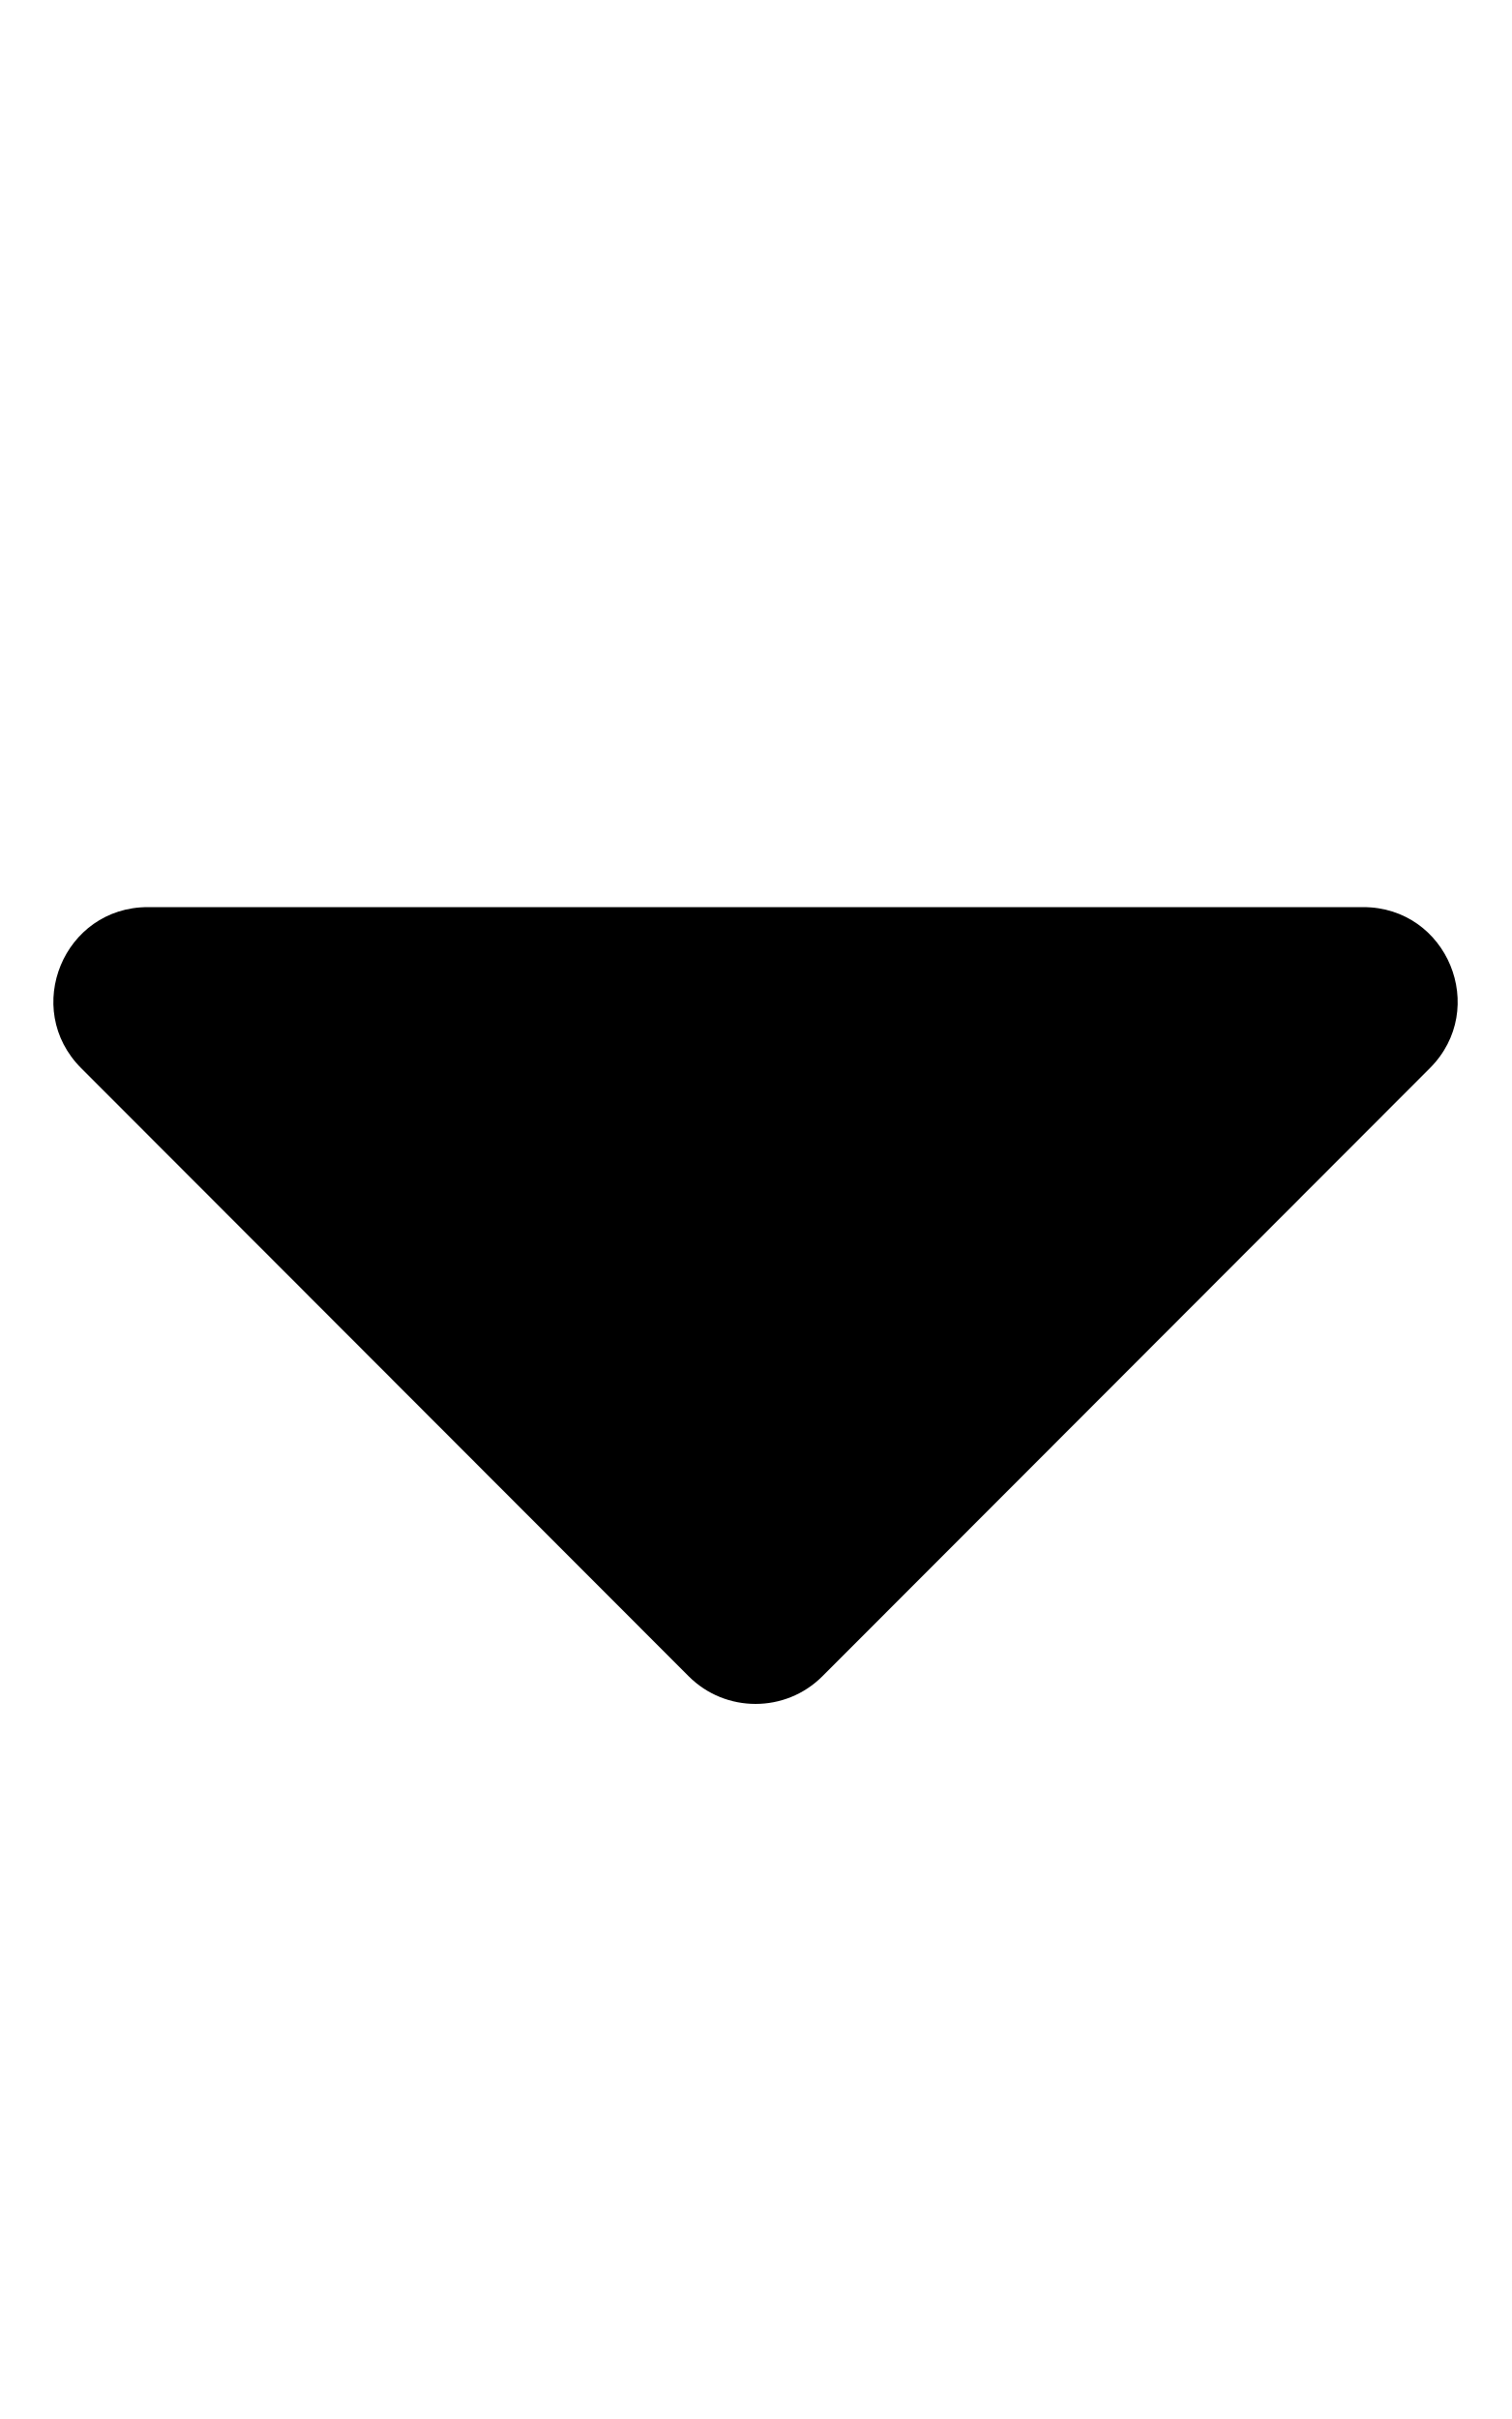
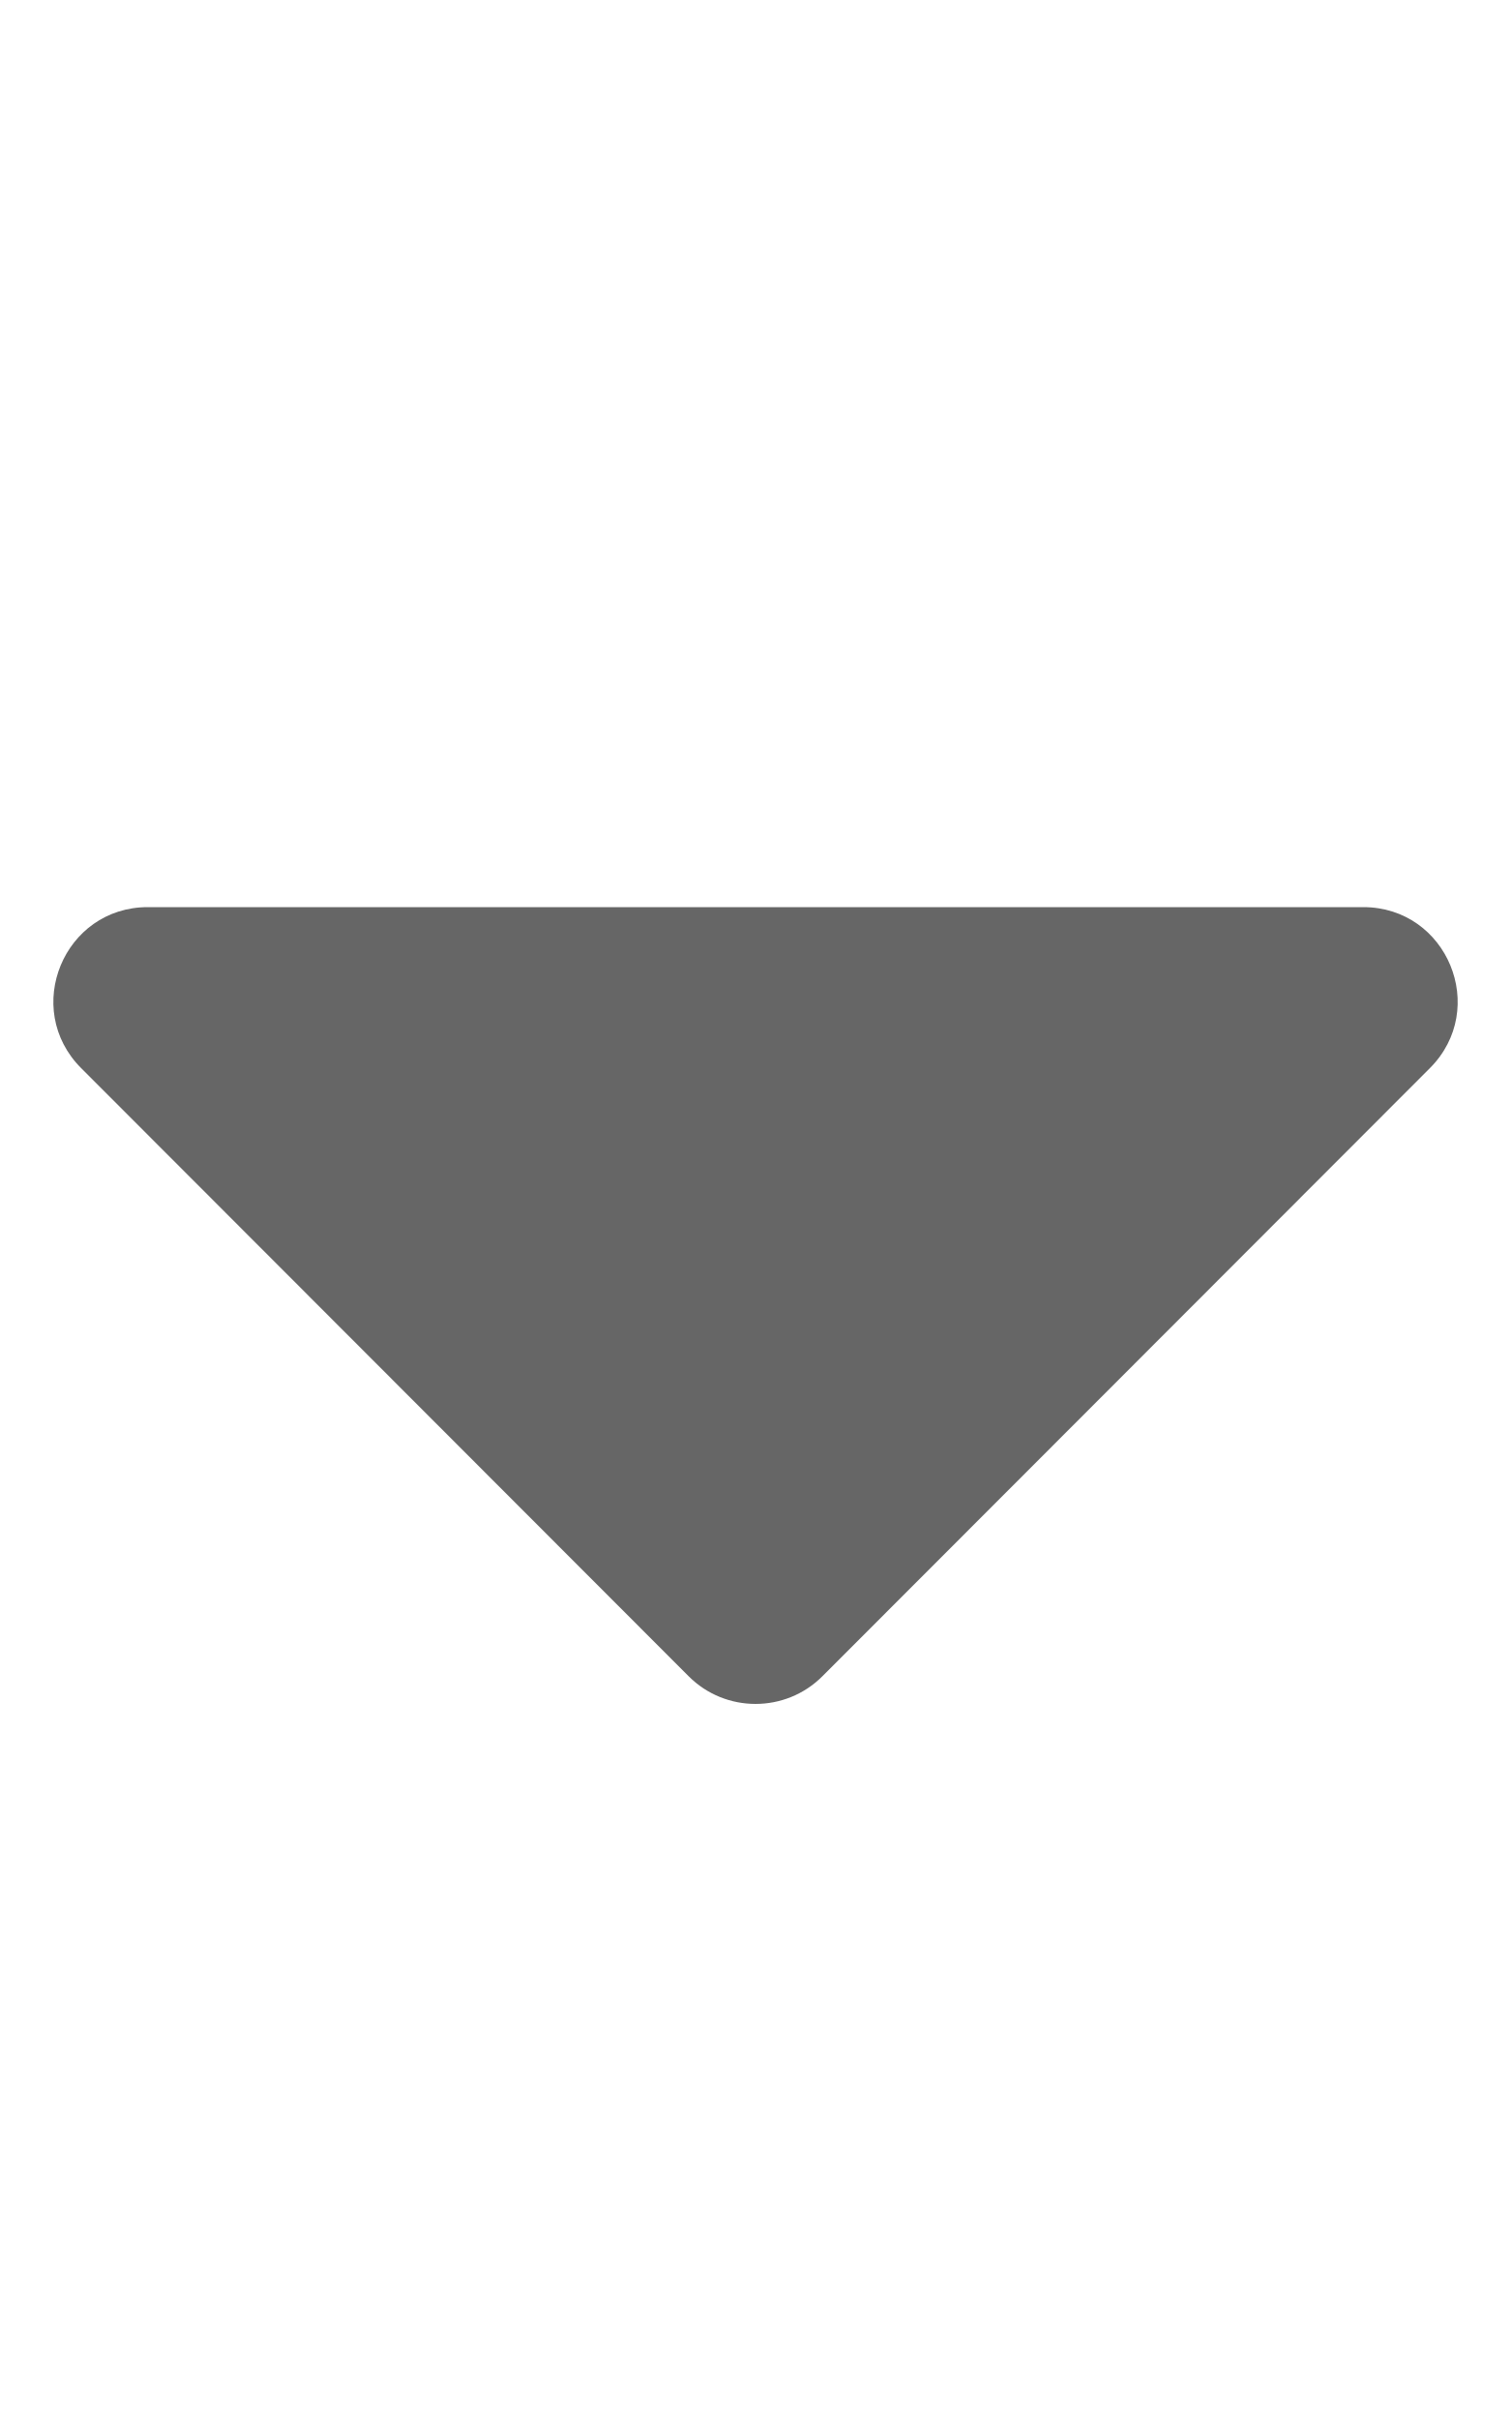
- <svg xmlns="http://www.w3.org/2000/svg" aria-hidden="true" focusable="false" data-prefix="fas" data-icon="caret-down" class="svg-inline--fa fa-caret-down fa-w-10" role="img" viewBox="0 0 320 512">
-   <path fill="currentColor" d="M31.3 192h257.3c17.8 0 26.7 21.5 14.1 34.1L174.1 354.8c-7.8 7.8-20.5 7.8-28.3 0L17.2 226.1C4.6 213.5 13.5 192 31.3 192z" />
+ <svg xmlns="http://www.w3.org/2000/svg" version="1.1" id="Layer_1" focusable="false" x="0px" y="0px" viewBox="0 0 320 512" style="enable-background:new 0 0 320 512;" xml:space="preserve">
+   <style type="text/css">
+ 	.st0{fill:#666666;}
+ </style>
+   <path class="st0" d="M31.3,192h257.3c17.8,0,26.7,21.5,14.1,34.1L174.1,354.8c-7.8,7.8-20.5,7.8-28.3,0L17.2,226.1  C4.6,213.5,13.5,192,31.3,192z" />
</svg>
